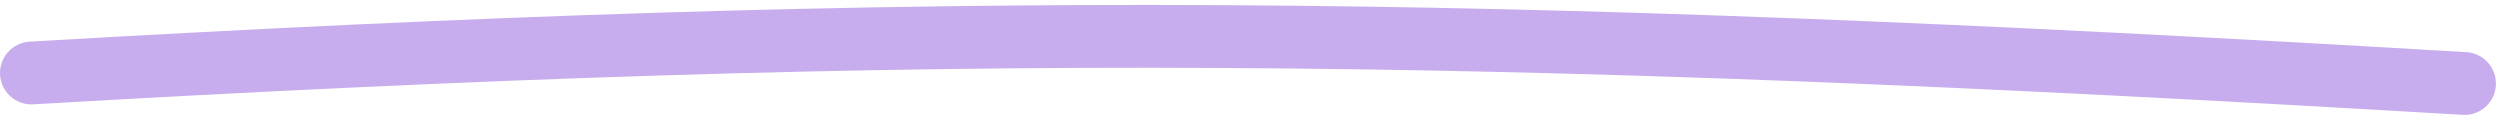
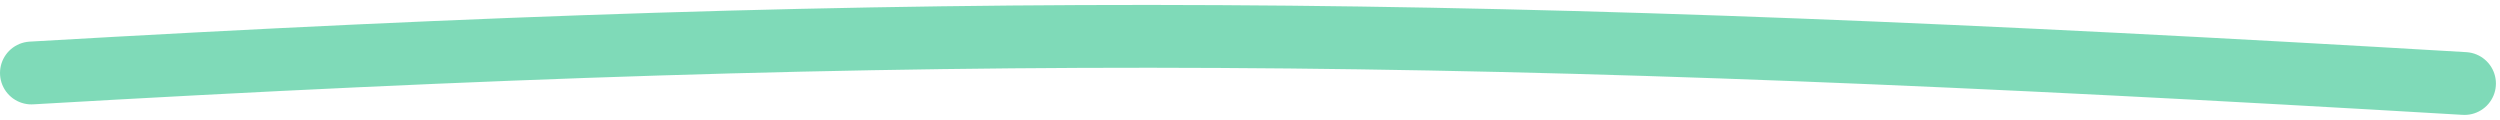
<svg xmlns="http://www.w3.org/2000/svg" width="398" height="19" viewBox="0 0 398 19" fill="none">
-   <path opacity="0.5" d="M5 11.619C150.12 3.208 235.219 4.006 392.351 13.294" stroke="#8F5CDB" stroke-width="10" stroke-linecap="round" />
+   <path opacity="0.5" d="M5 11.619C150.12 3.208 235.219 4.006 392.351 13.294" stroke="#00b671" stroke-width="10" stroke-linecap="round" />
</svg>
